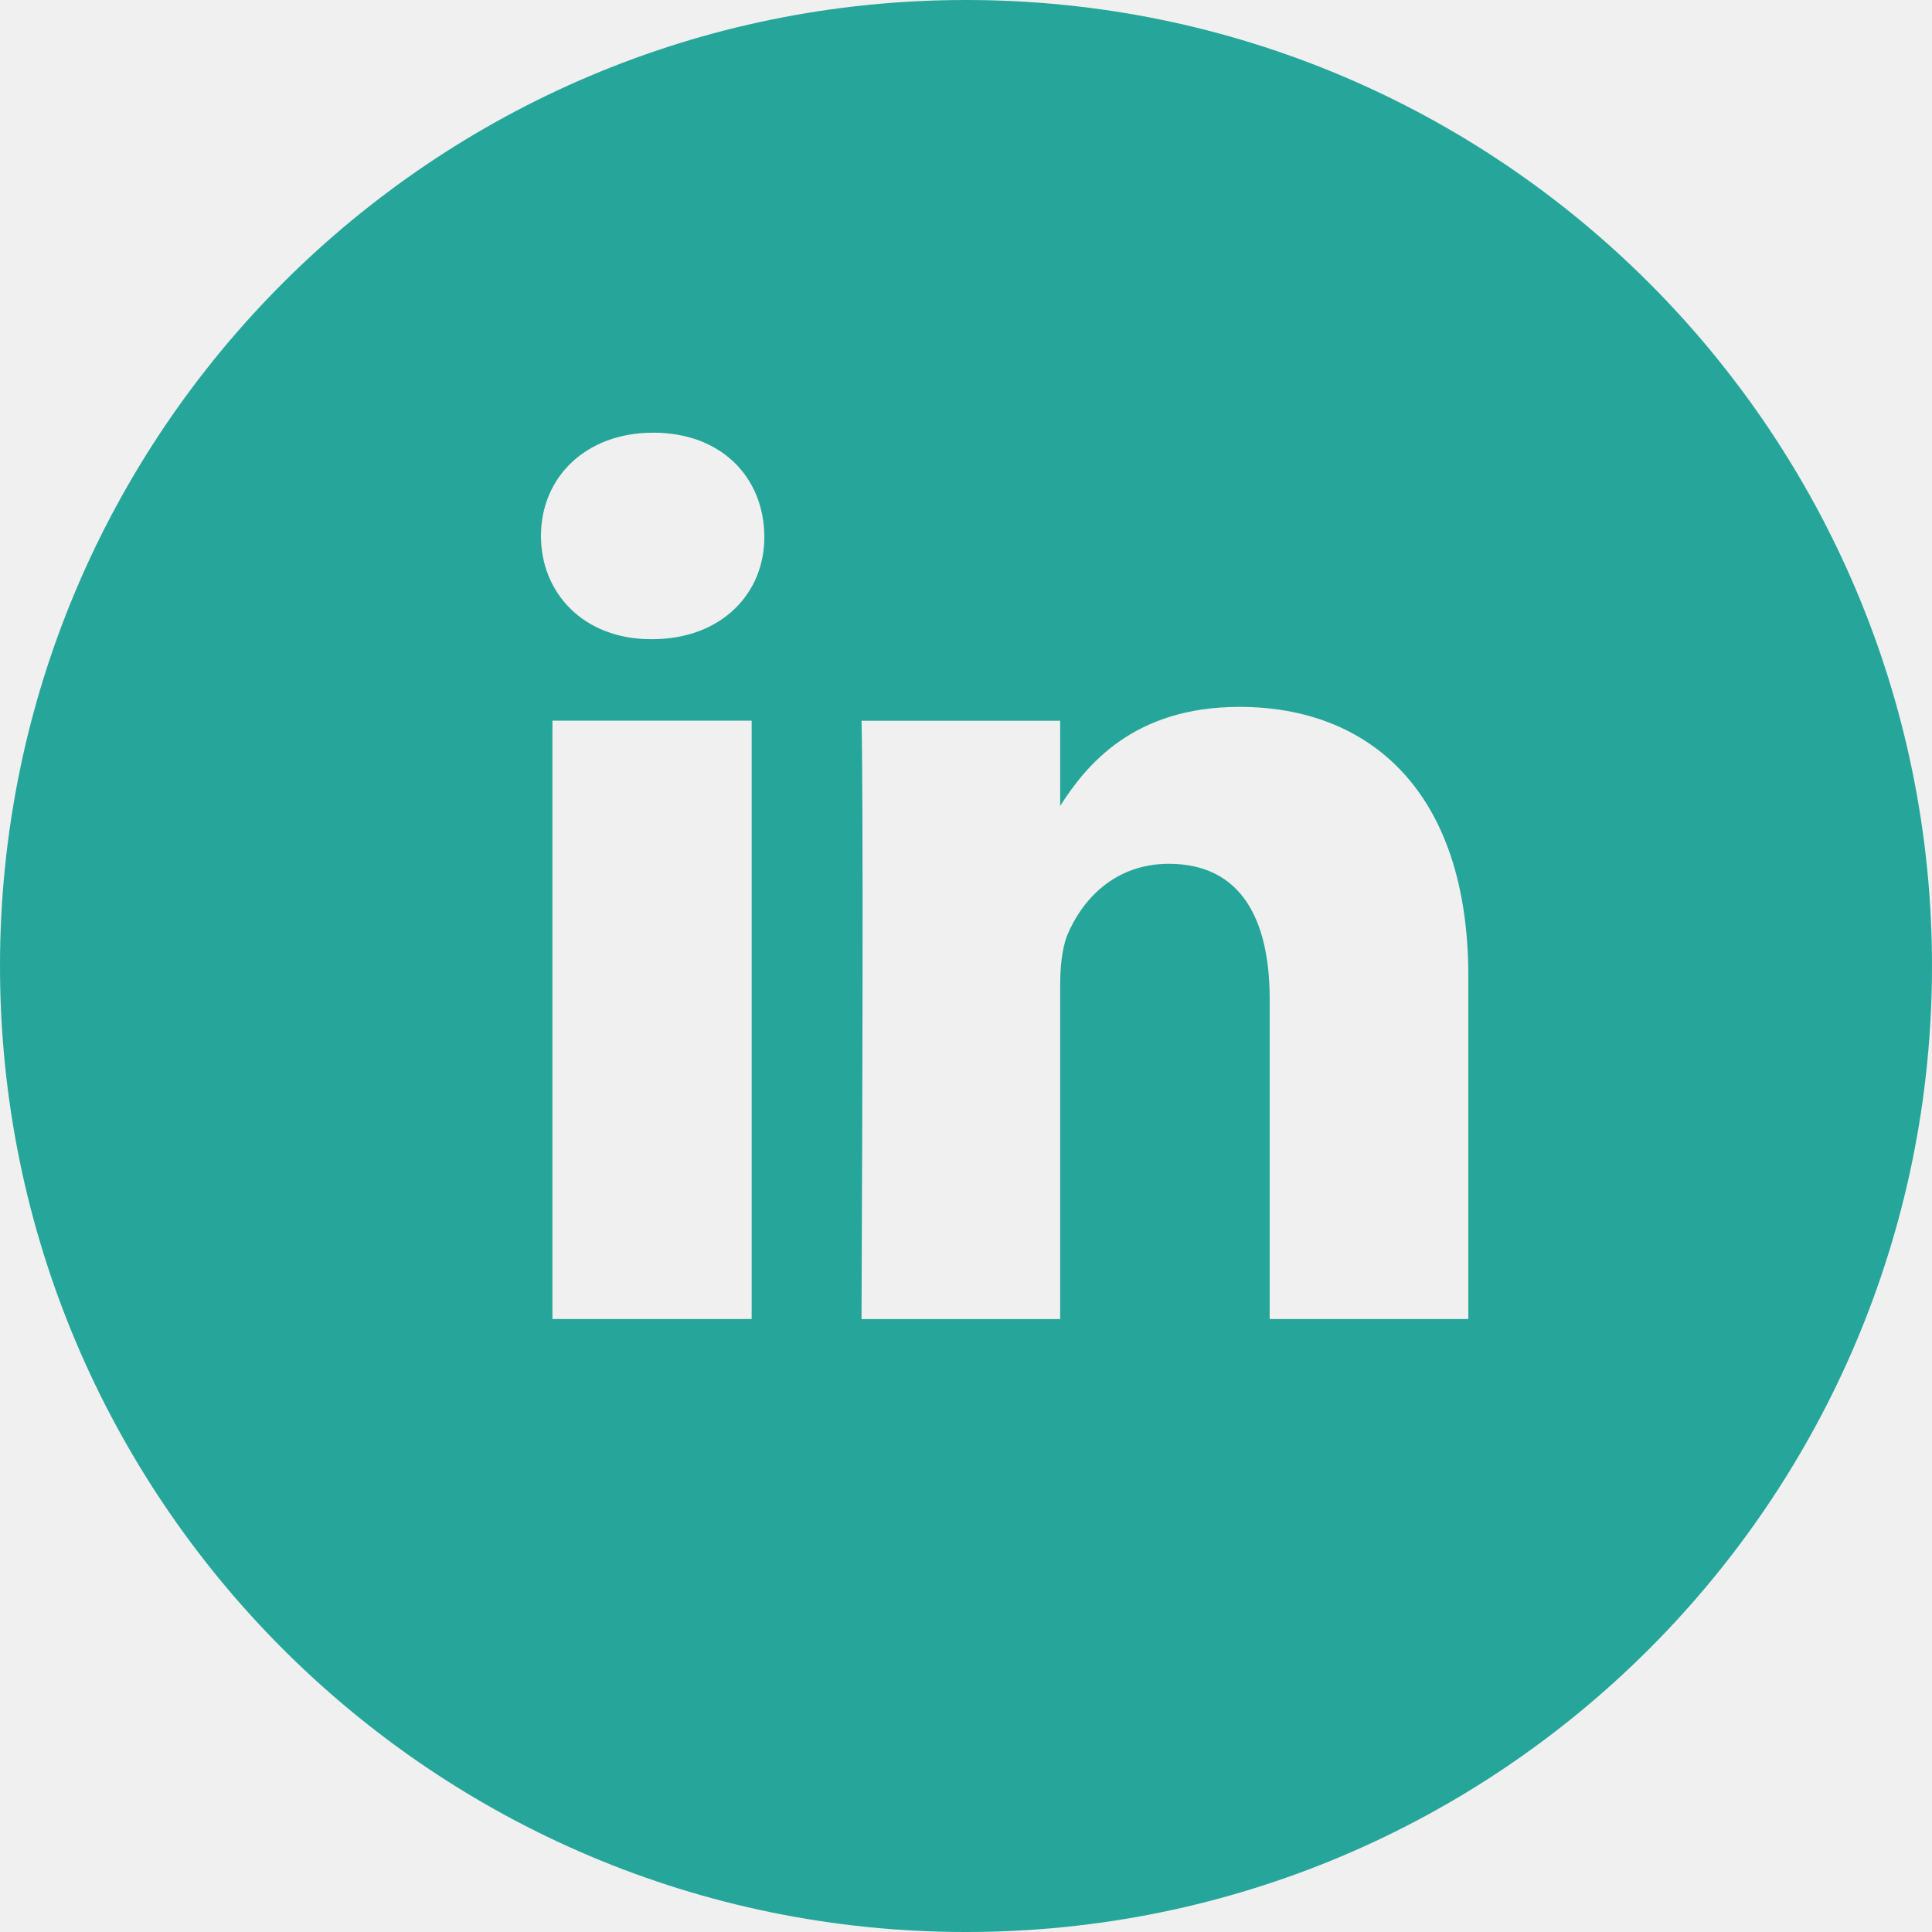
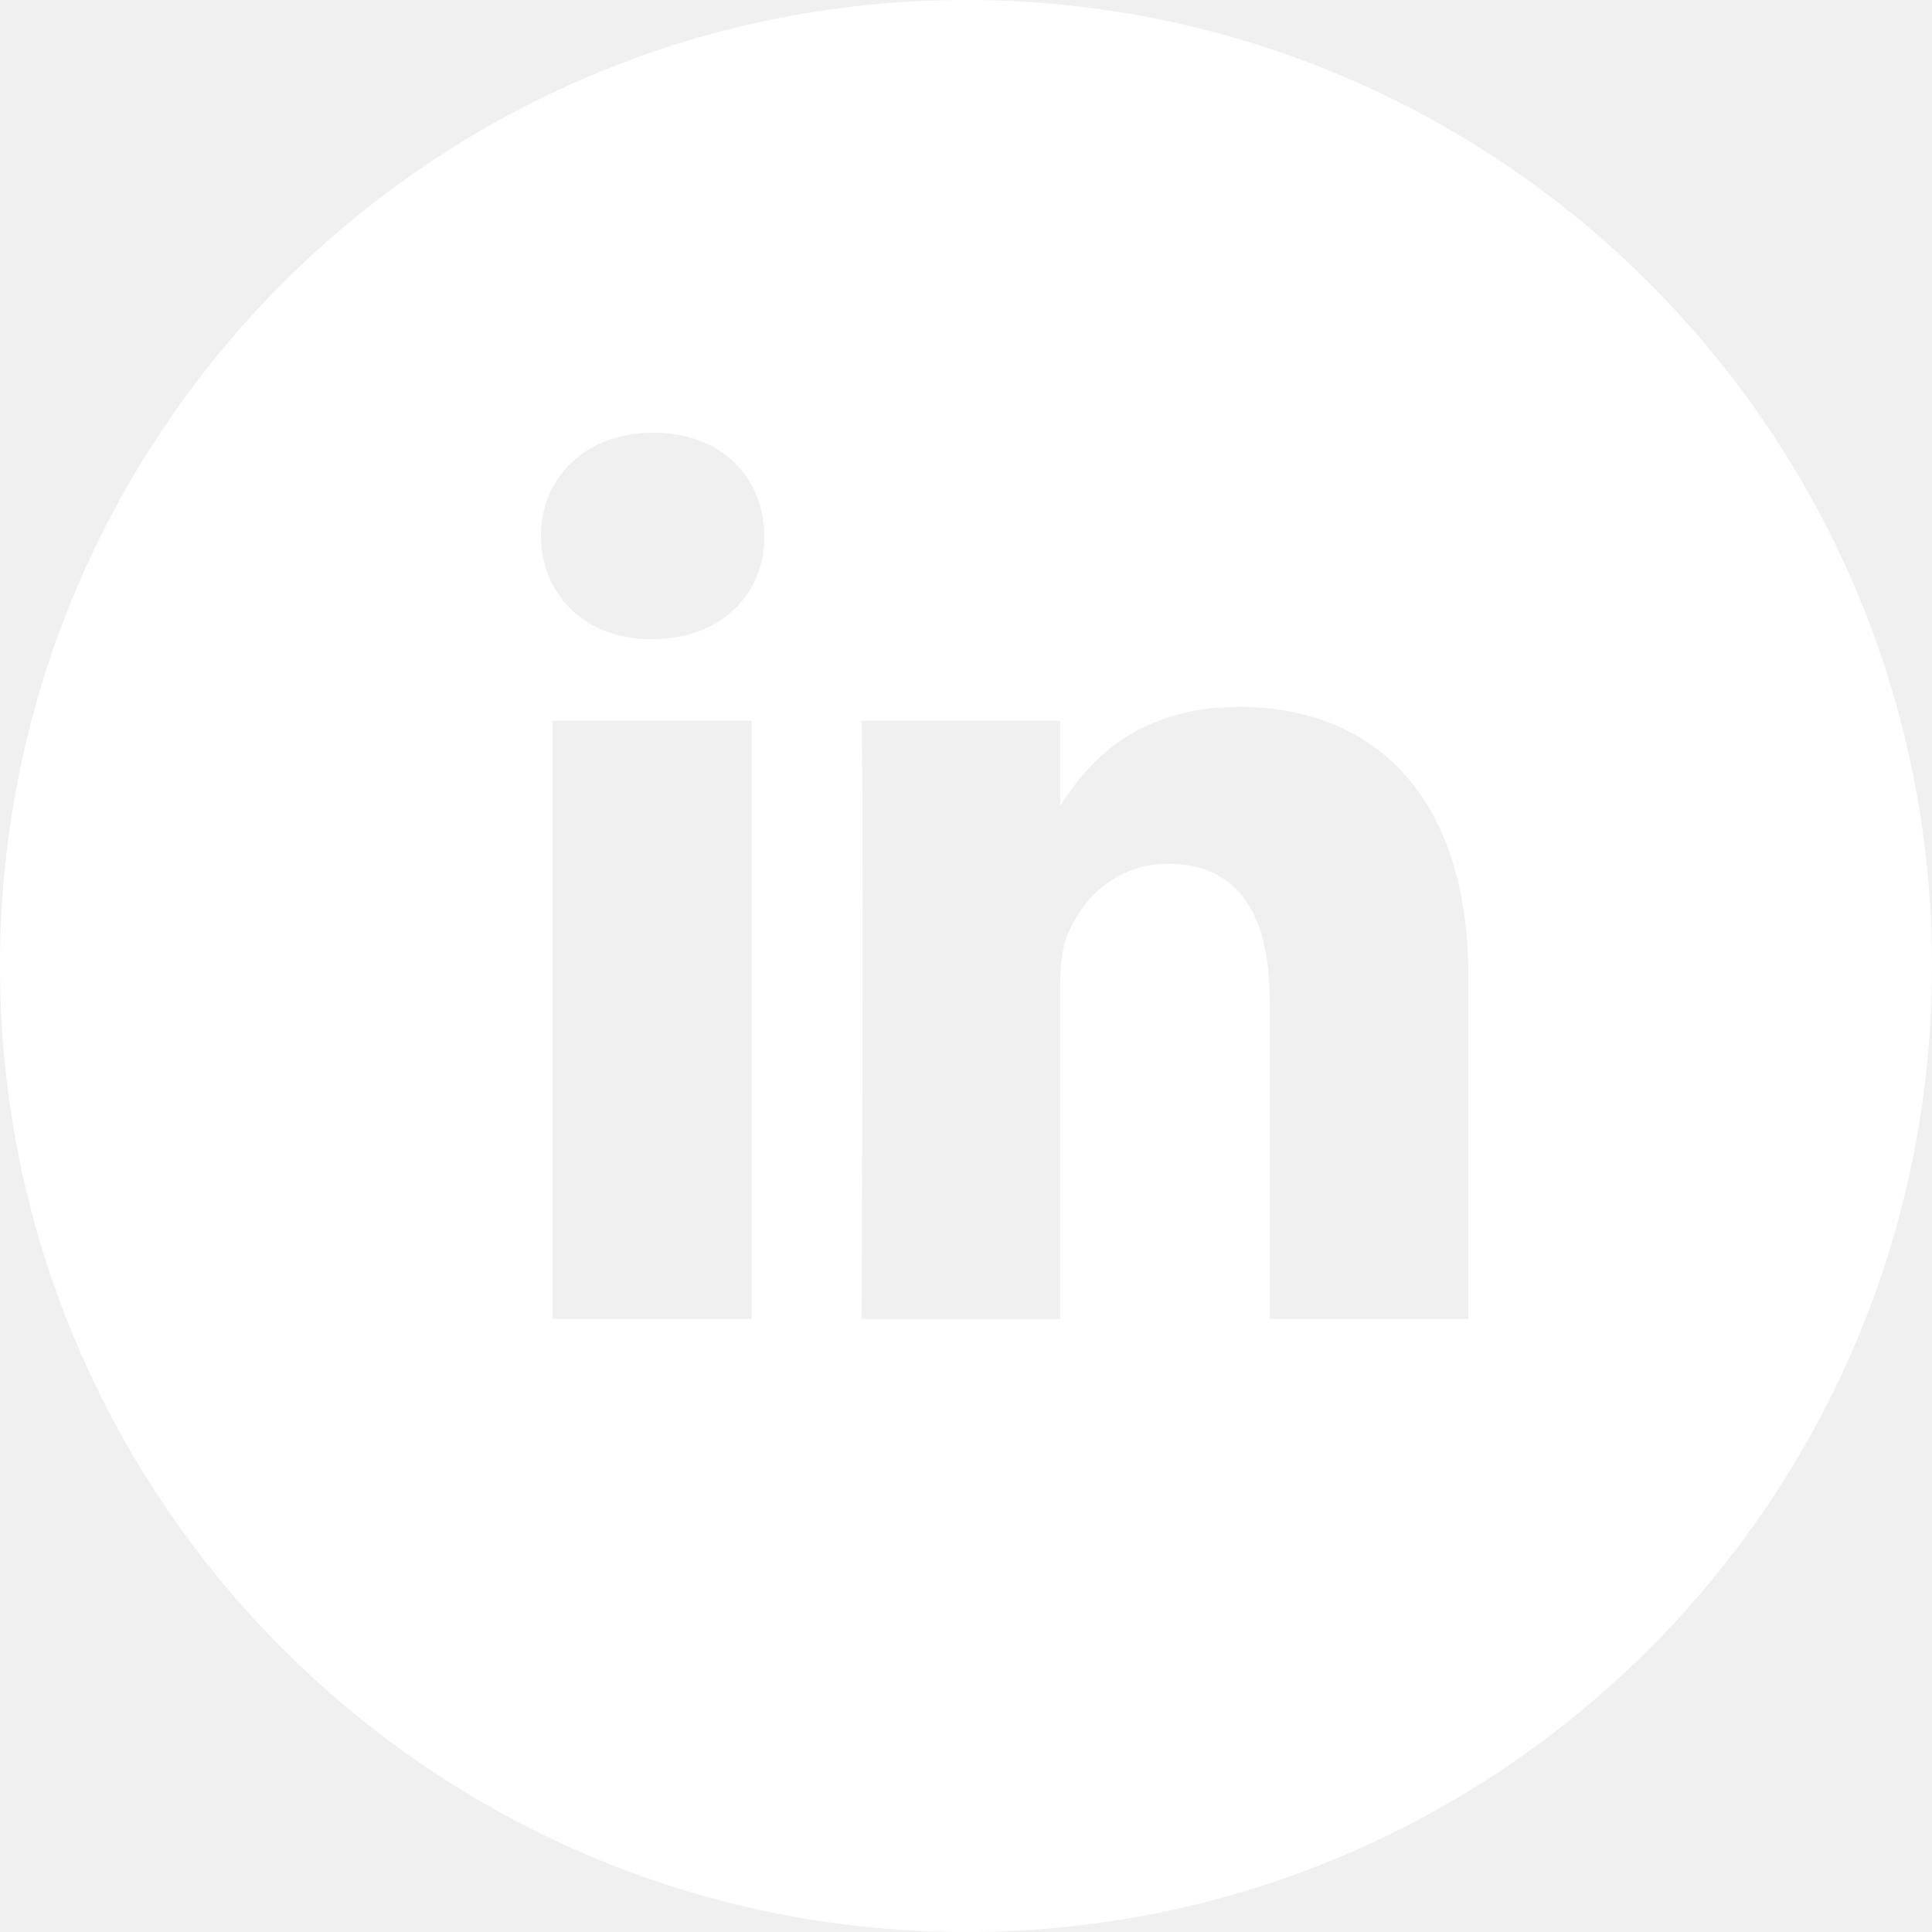
<svg xmlns="http://www.w3.org/2000/svg" version="1.1" id="Layer_1" x="0px" y="0px" width="50px" height="50px" viewBox="0 0 50 50" enable-background="new 0 0 50 50" xml:space="preserve">
-   <path fill="#26a69a" d="M25,0C11.192,0,0,11.193,0,25s11.192,25,25,25s25-11.193,25-25S38.808,0,25,0z M19.453,34.136h-5.156V18.651  h5.156V34.136z M16.875,16.542h-0.031c-1.734,0-2.844-1.188-2.844-2.672c0-1.516,1.156-2.672,2.906-2.672  c1.766,0,2.859,1.156,2.875,2.672C19.797,15.354,18.672,16.542,16.875,16.542z M38,34.136h-5.141v-8.281c0-2.078-0.75-3.5-2.609-3.5  c-1.422,0-2.266,0.953-2.641,1.875c-0.125,0.344-0.172,0.797-0.172,1.266v8.641h-5.141c0.063-14.031,0-15.484,0-15.484h5.141v2.204  c0.678-1.061,1.898-2.563,4.641-2.563c3.391,0,5.922,2.219,5.922,6.969V34.136z" />
+   <path fill="#FFFFFF" d="M25,0C11.192,0,0,11.193,0,25s11.192,25,25,25s25-11.193,25-25S38.808,0,25,0z M19.453,34.136h-5.156V18.651  h5.156V34.136z M16.875,16.542h-0.031c-1.734,0-2.844-1.188-2.844-2.672c0-1.516,1.156-2.672,2.906-2.672  c1.766,0,2.859,1.156,2.875,2.672C19.797,15.354,18.672,16.542,16.875,16.542z M38,34.136h-5.141v-8.281c0-2.078-0.75-3.5-2.609-3.5  c-1.422,0-2.266,0.953-2.641,1.875c-0.125,0.344-0.172,0.797-0.172,1.266v8.641h-5.141c0.063-14.031,0-15.484,0-15.484h5.141v2.204  c0.678-1.061,1.898-2.563,4.641-2.563c3.391,0,5.922,2.219,5.922,6.969V34.136z" />
</svg>
